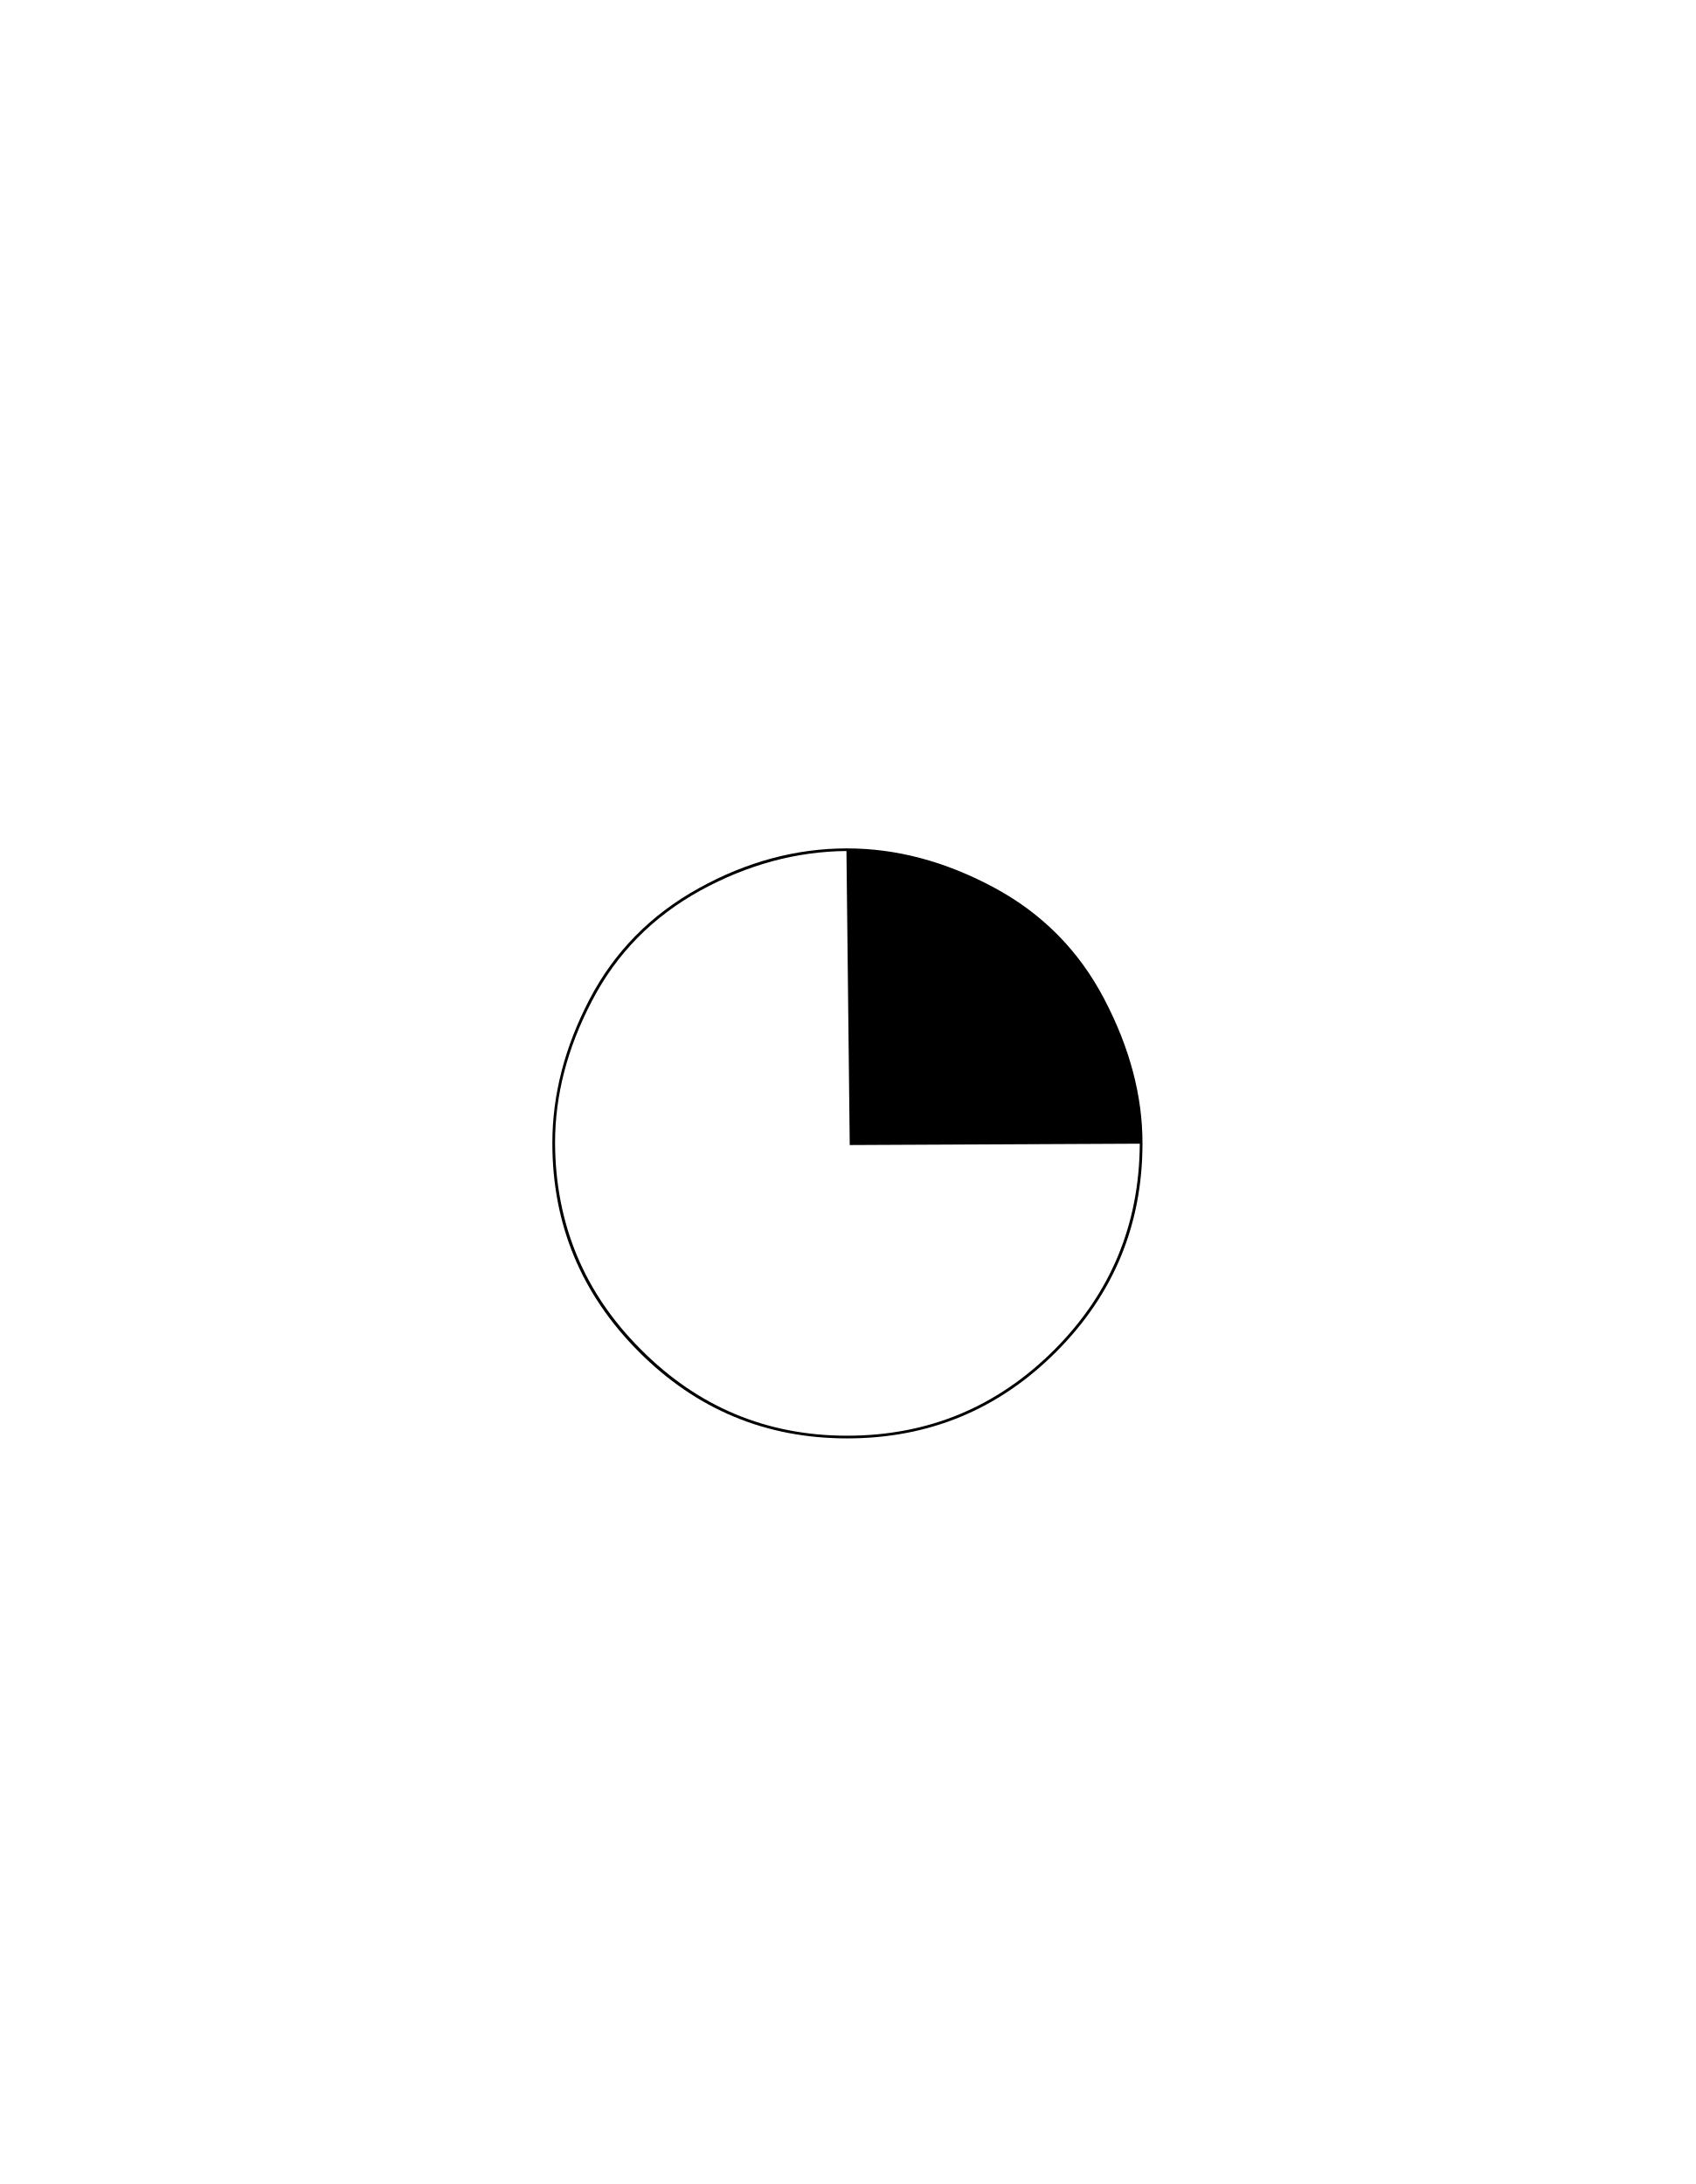
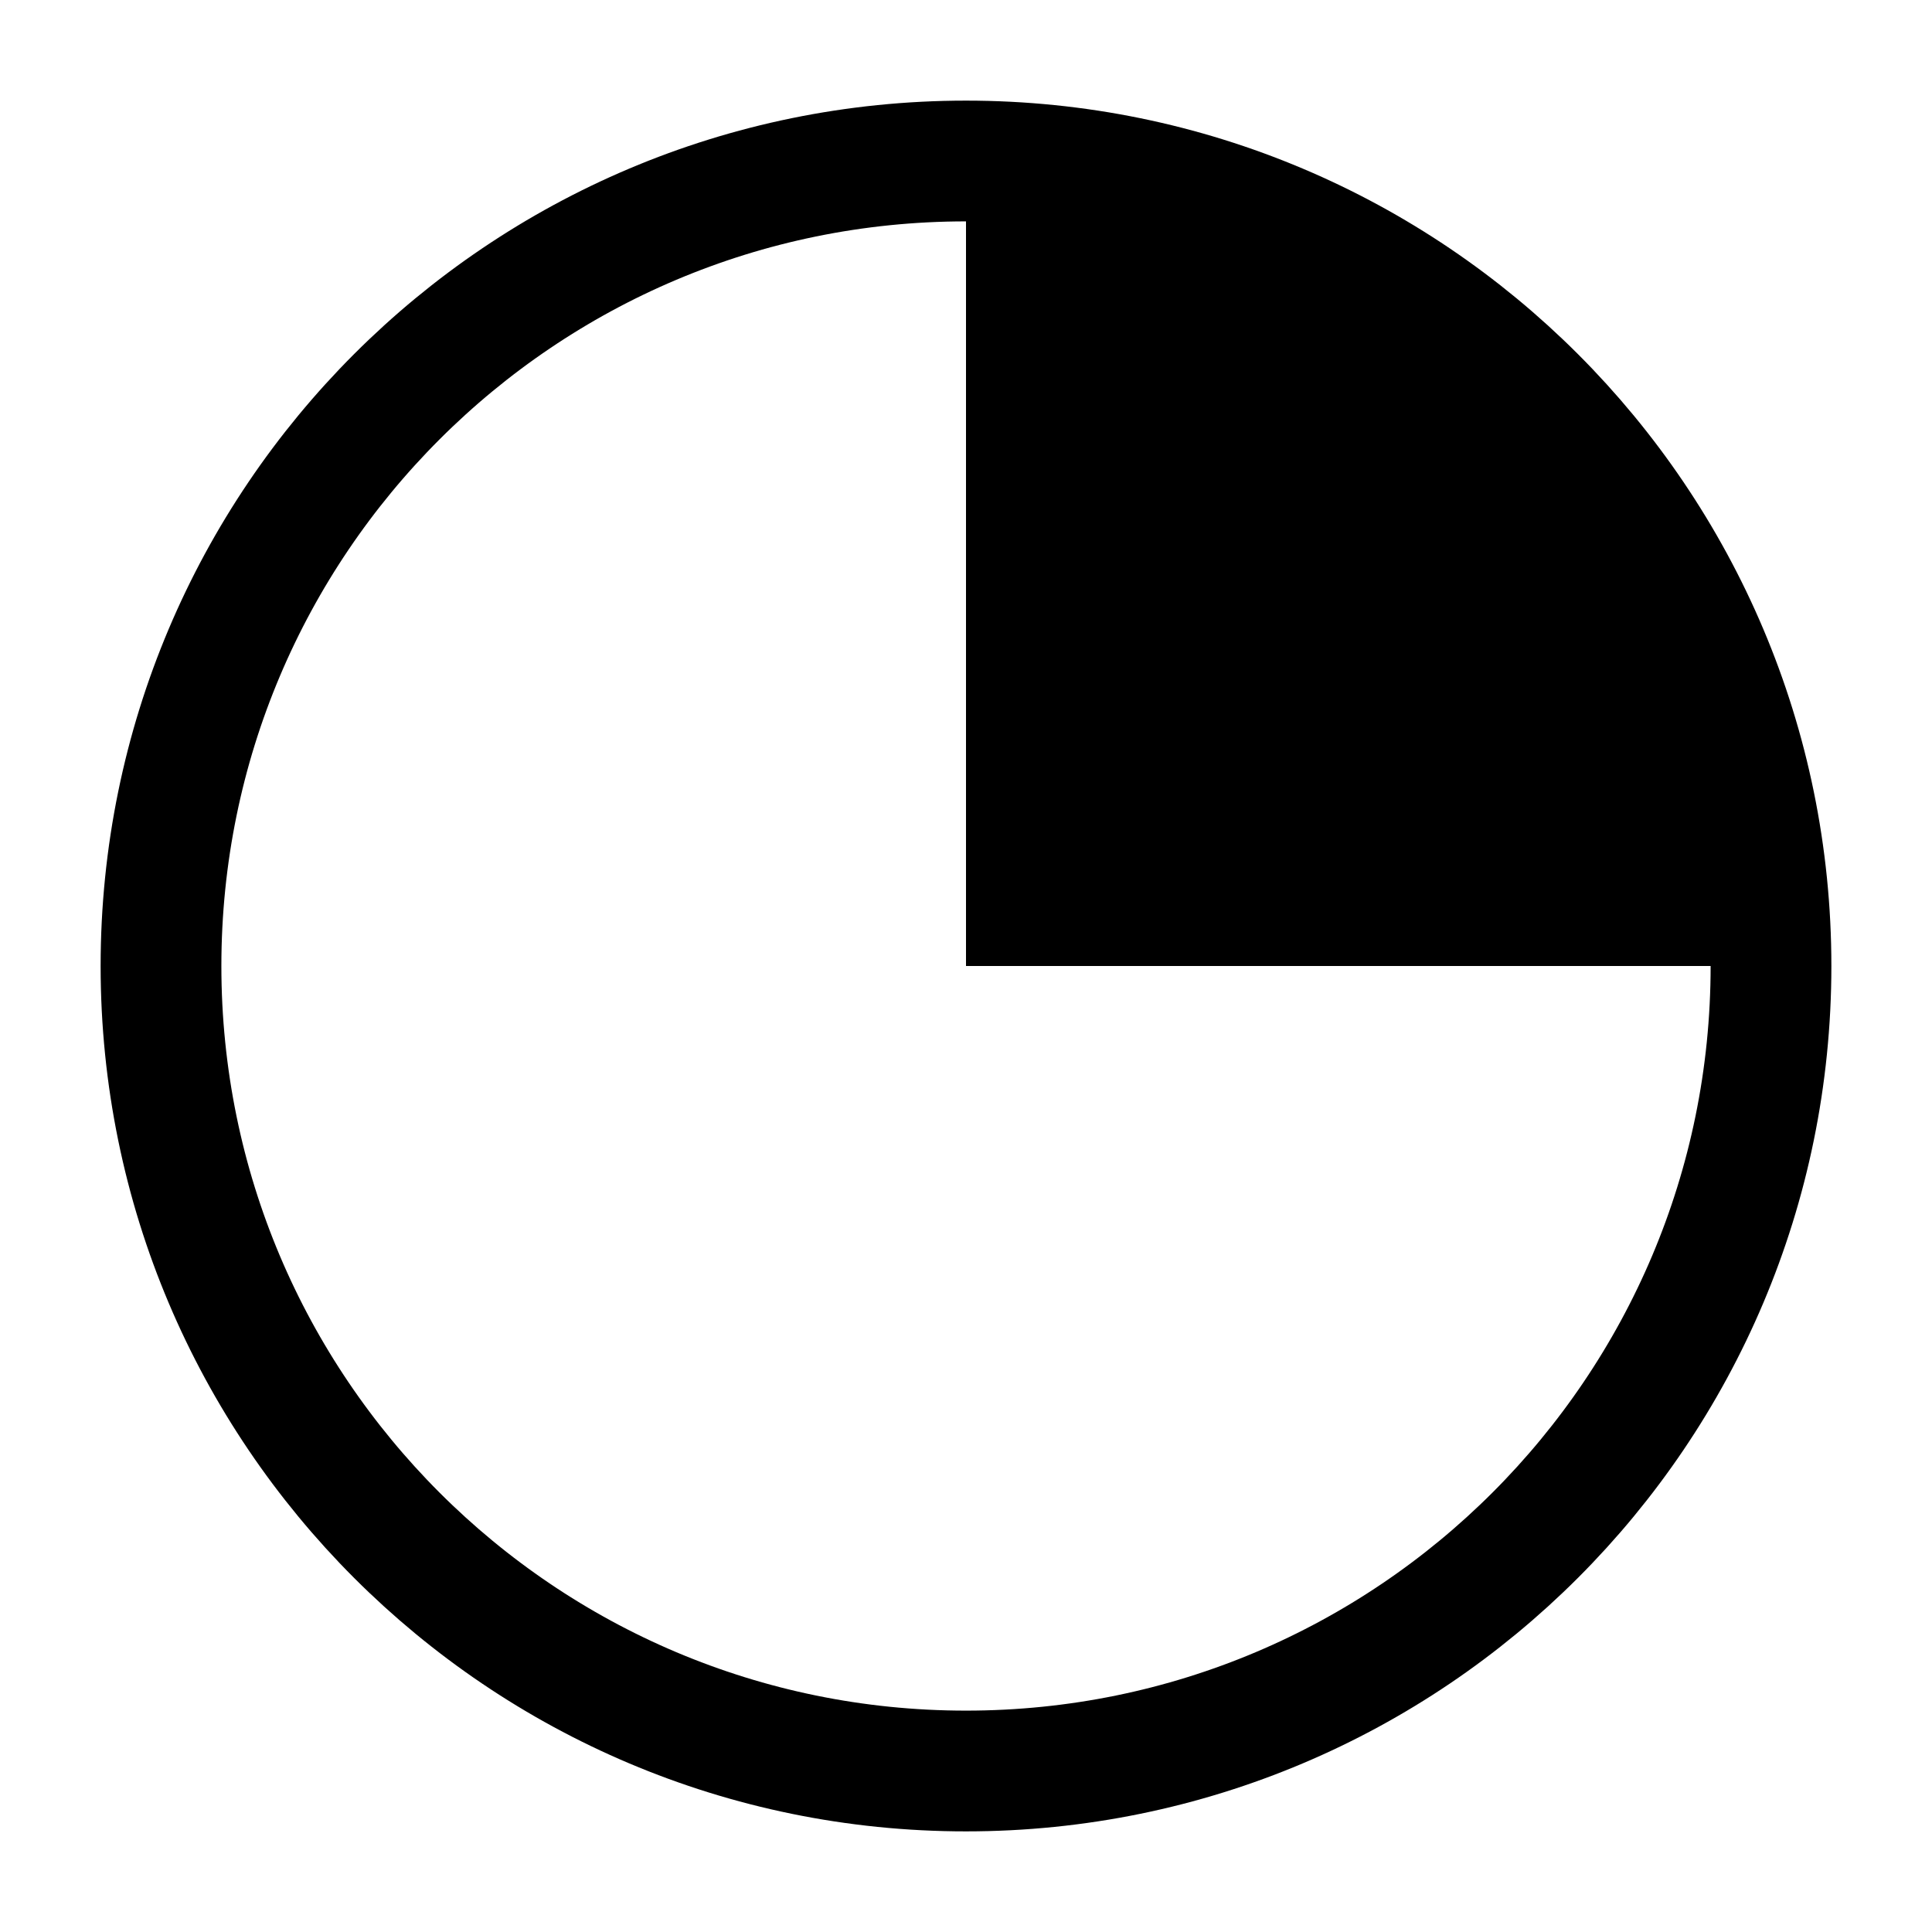
- <svg xmlns="http://www.w3.org/2000/svg" width="472" zoomAndPan="magnify" viewBox="0 0 354 456" height="608" preserveAspectRatio="xMidYMid meet" version="1.2">
-   <defs />
-   <g id="7db52b41be">
-     <g style="fill:#000000;fill-opacity:1;">
-       <g transform="translate(90.41321, 319.4805)">
-         <path style="stroke:none" d="M 147.516 -80.688 C 147.516 -80.688 127.332 -80.594 86.969 -80.406 L 86.281 -141.797 C 75.832 -141.703 65.672 -138.953 55.797 -133.547 C 45.816 -128.047 38.266 -120.352 33.141 -110.469 C 28.016 -100.676 25.453 -90.797 25.453 -80.828 C 25.547 -63.953 31.508 -49.594 43.344 -37.75 C 55.281 -25.727 69.641 -19.719 86.422 -19.719 C 103.285 -19.719 117.688 -25.68 129.625 -37.609 C 141.457 -49.453 147.422 -63.812 147.516 -80.688 Z M 86.422 -142.344 C 96.672 -142.344 106.852 -139.641 116.969 -134.234 C 127.082 -128.828 134.797 -121.039 140.109 -110.875 C 145.422 -100.719 148.078 -90.703 148.078 -80.828 C 148.078 -63.766 142.062 -49.219 130.031 -37.188 C 118.008 -25.164 103.473 -19.156 86.422 -19.156 C 69.453 -19.156 54.953 -25.191 42.922 -37.266 C 30.898 -49.336 24.891 -63.859 24.891 -80.828 C 24.891 -90.891 27.473 -100.883 32.641 -110.812 C 37.816 -120.738 45.414 -128.473 55.438 -134.016 C 65.457 -139.566 75.785 -142.344 86.422 -142.344 Z M 86.422 -142.344 " />
-       </g>
-     </g>
-   </g>
+ <svg xmlns="http://www.w3.org/2000/svg" viewBox="0 0 24 24">
+   <circle cx="12" cy="12" r="10" stroke="currentColor" stroke-width="1.5" fill="none" />
+   <path d="M 12 12 L 22 12 A 10 10 0 0 0 12 2 Z" fill="currentColor" />
</svg>
